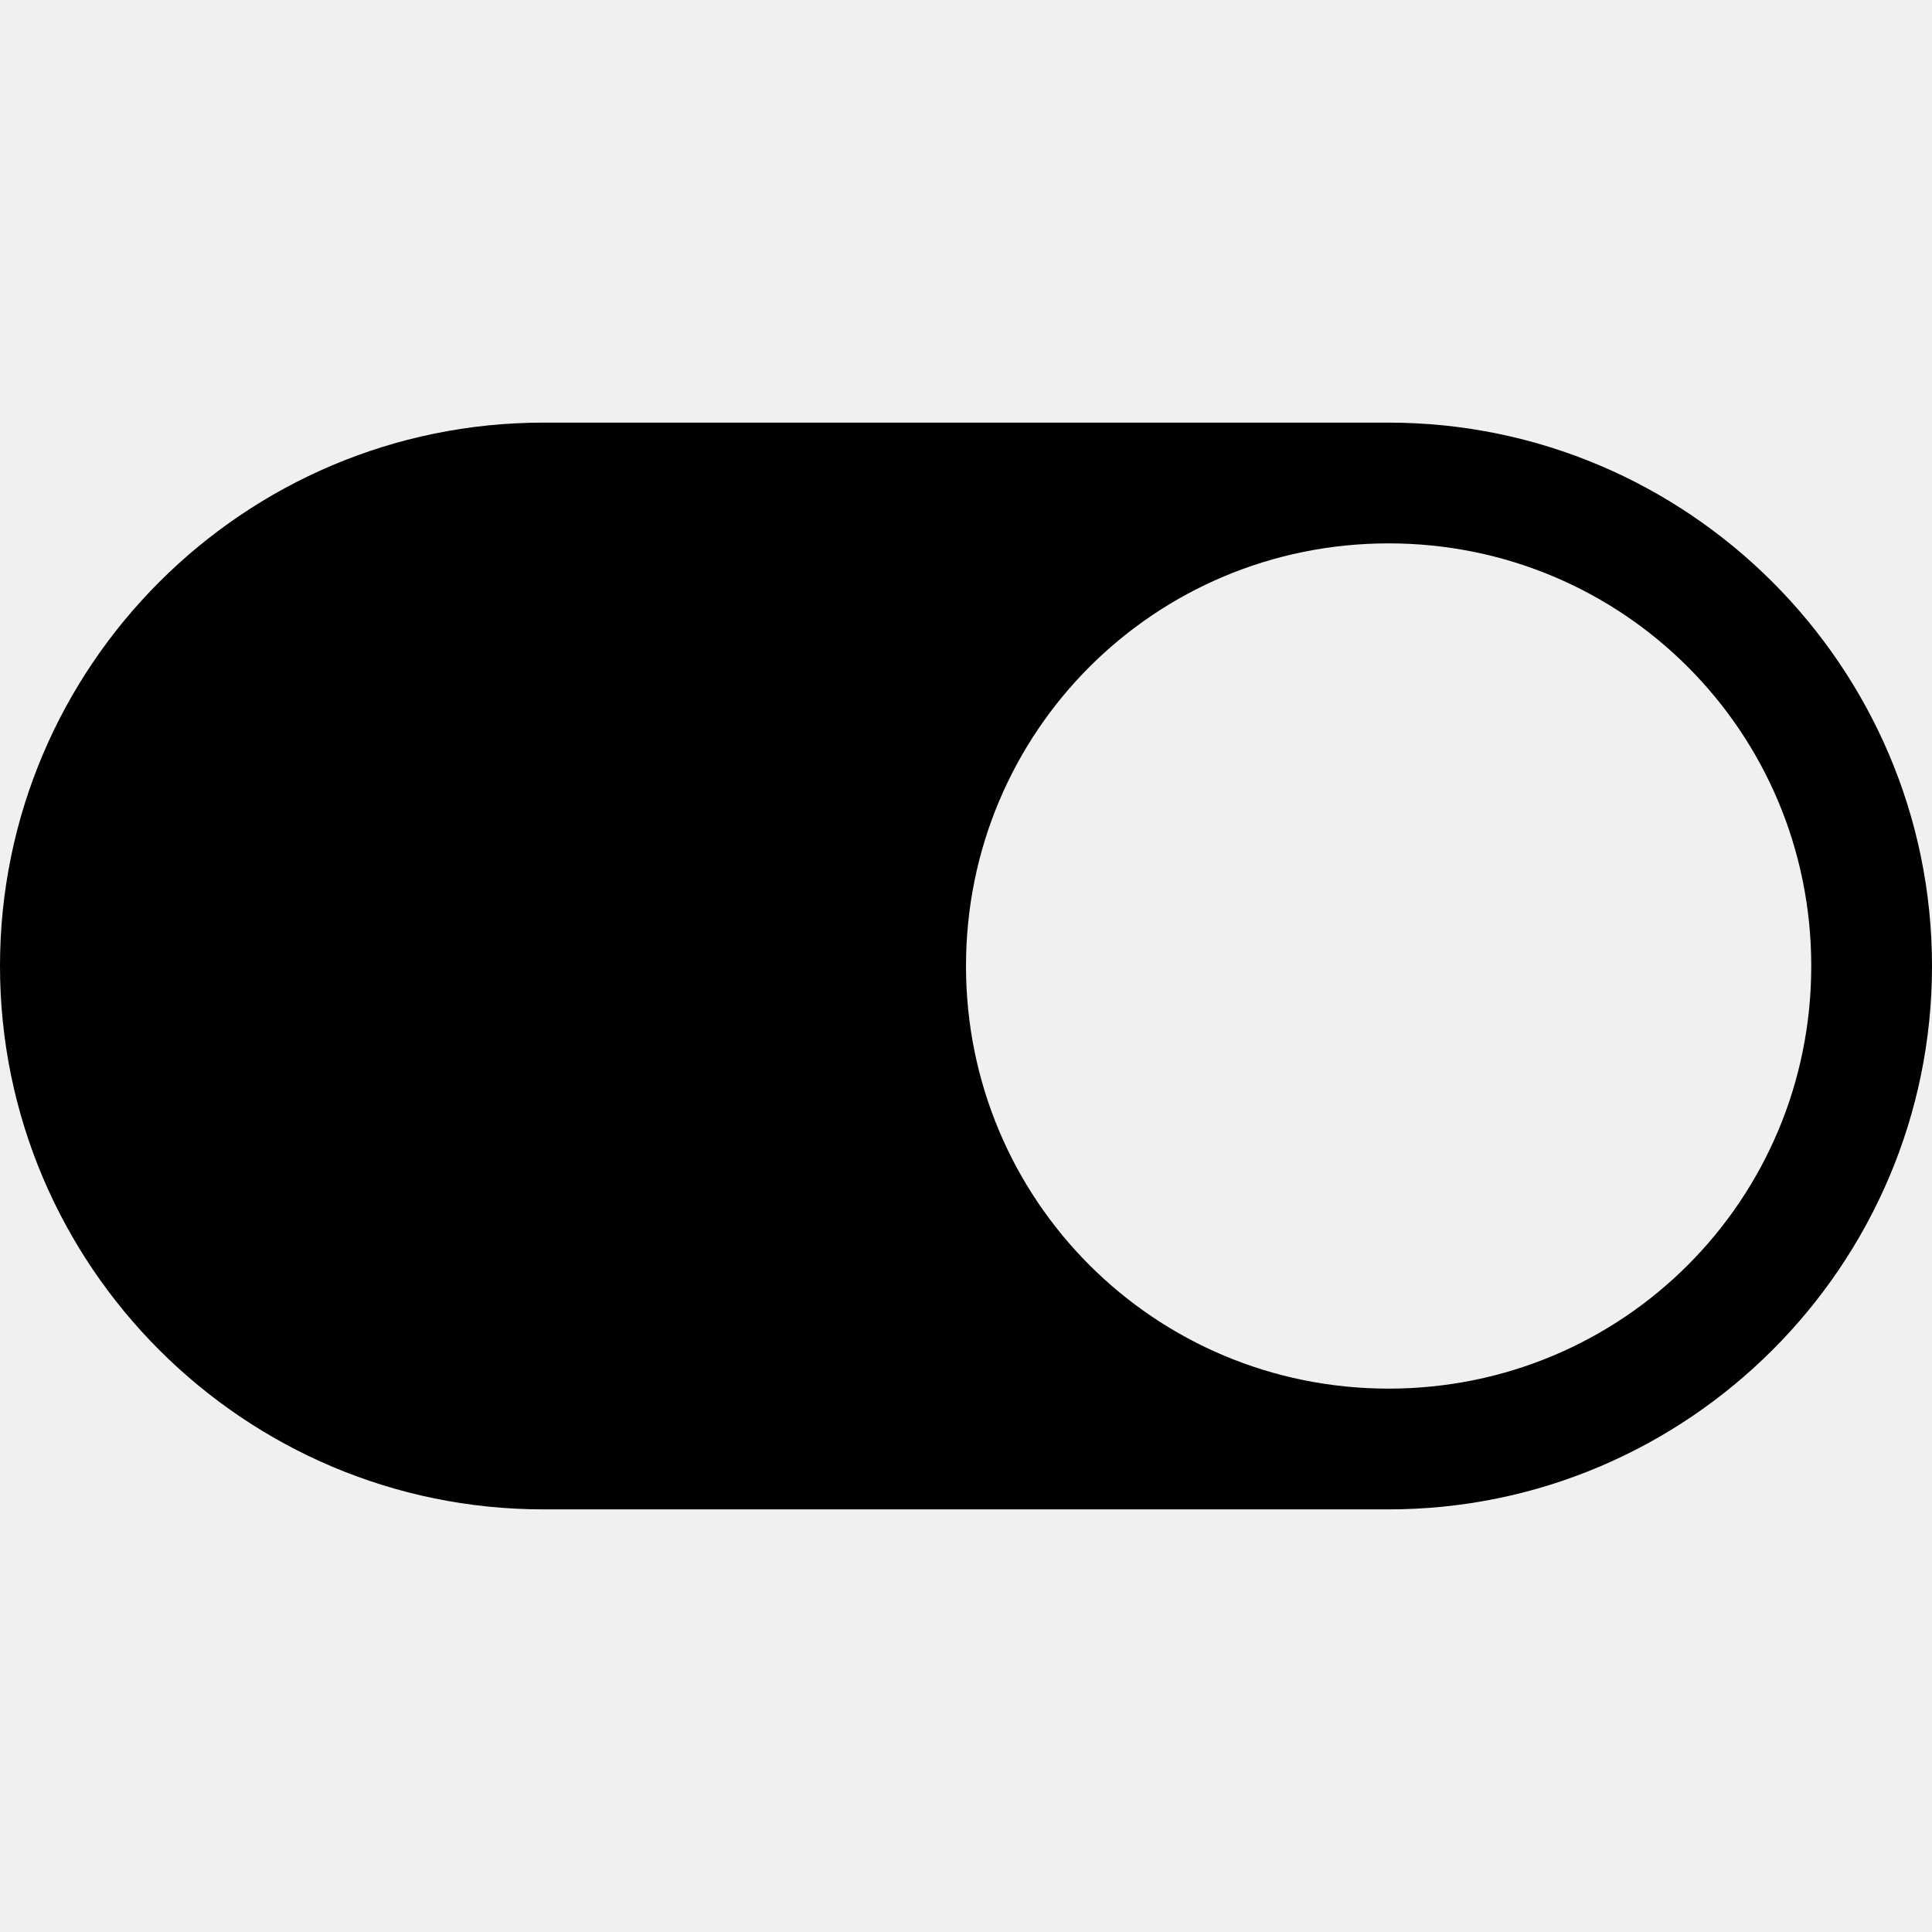
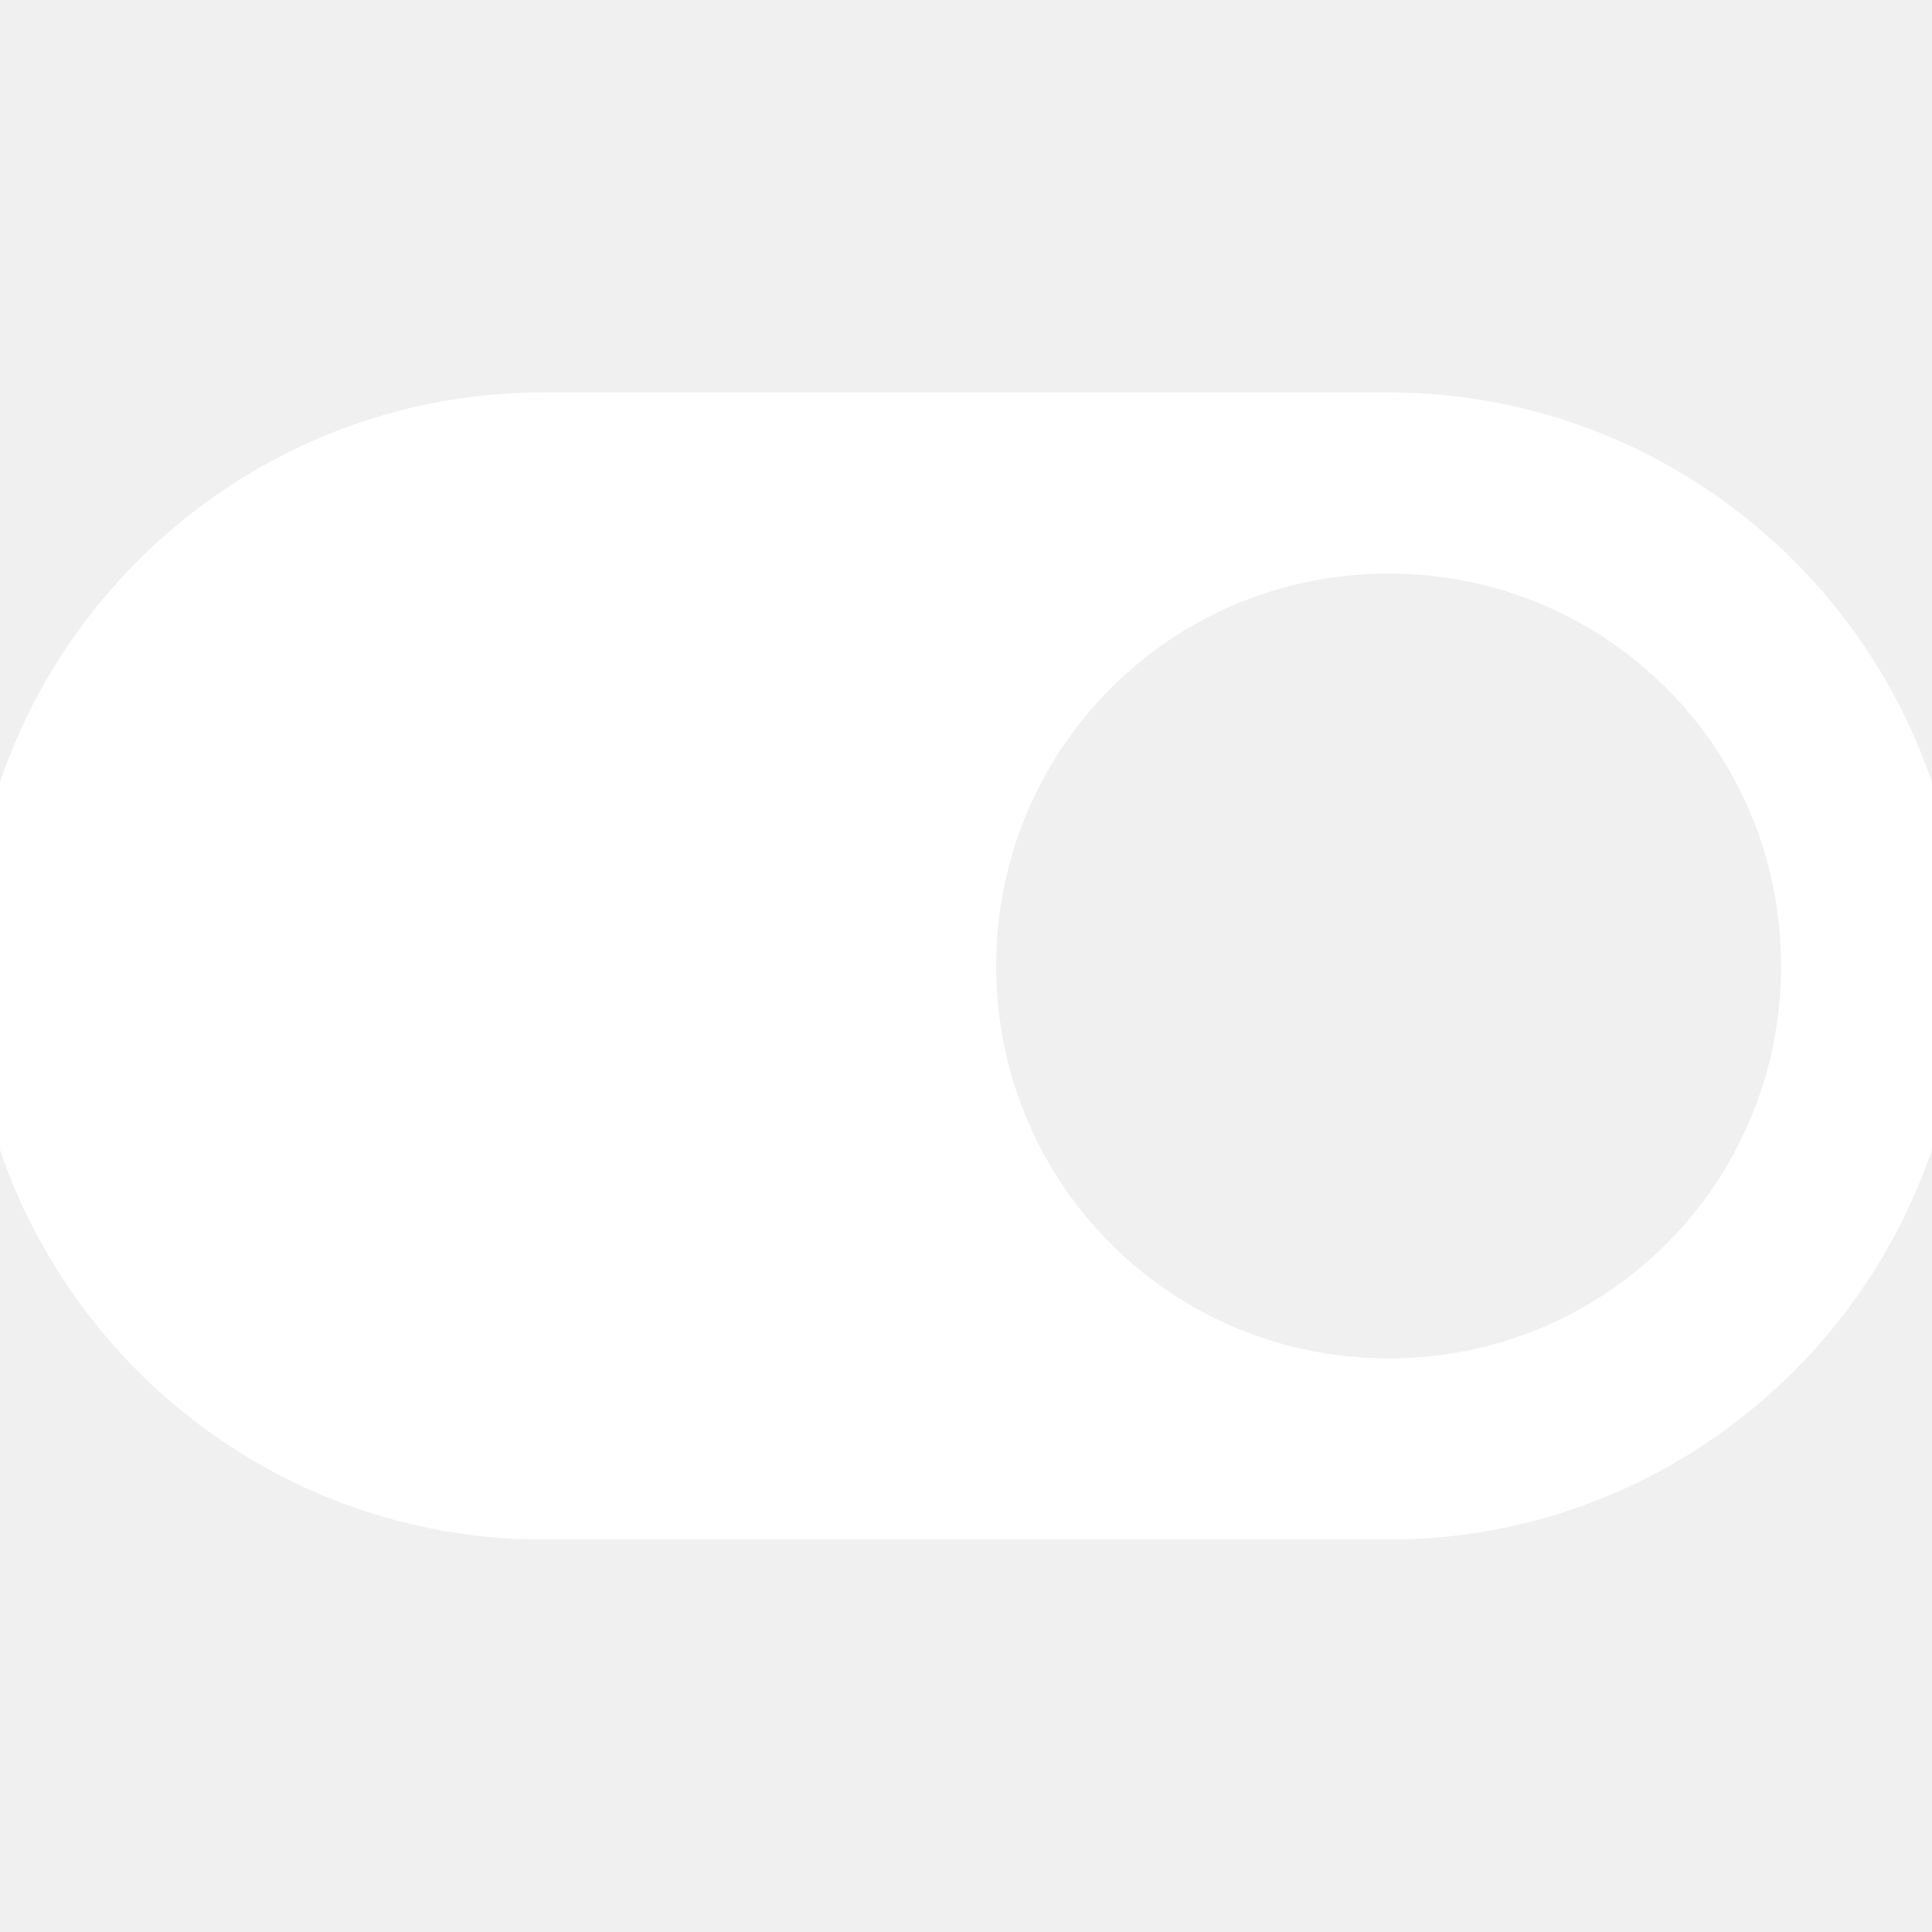
- <svg xmlns="http://www.w3.org/2000/svg" fill="#000000" viewBox="0 0 32 32">
+ <svg xmlns="http://www.w3.org/2000/svg" fill="white" stroke="white" viewBox="0 0 32 32">
  <path d="M 9 7 C 4.039 7 0 11.035 0 16 C 0 20.965 4.039 25 9 25 L 23 25 C 27.957 25 32 20.957 32 16 C 32 11.043 27.957 7 23 7 Z M 23 9 C 26.879 9 30 12.121 30 16 C 30 19.879 26.879 23 23 23 C 19.121 23 16 19.879 16 16 C 16 12.121 19.121 9 23 9 Z" />
</svg>
